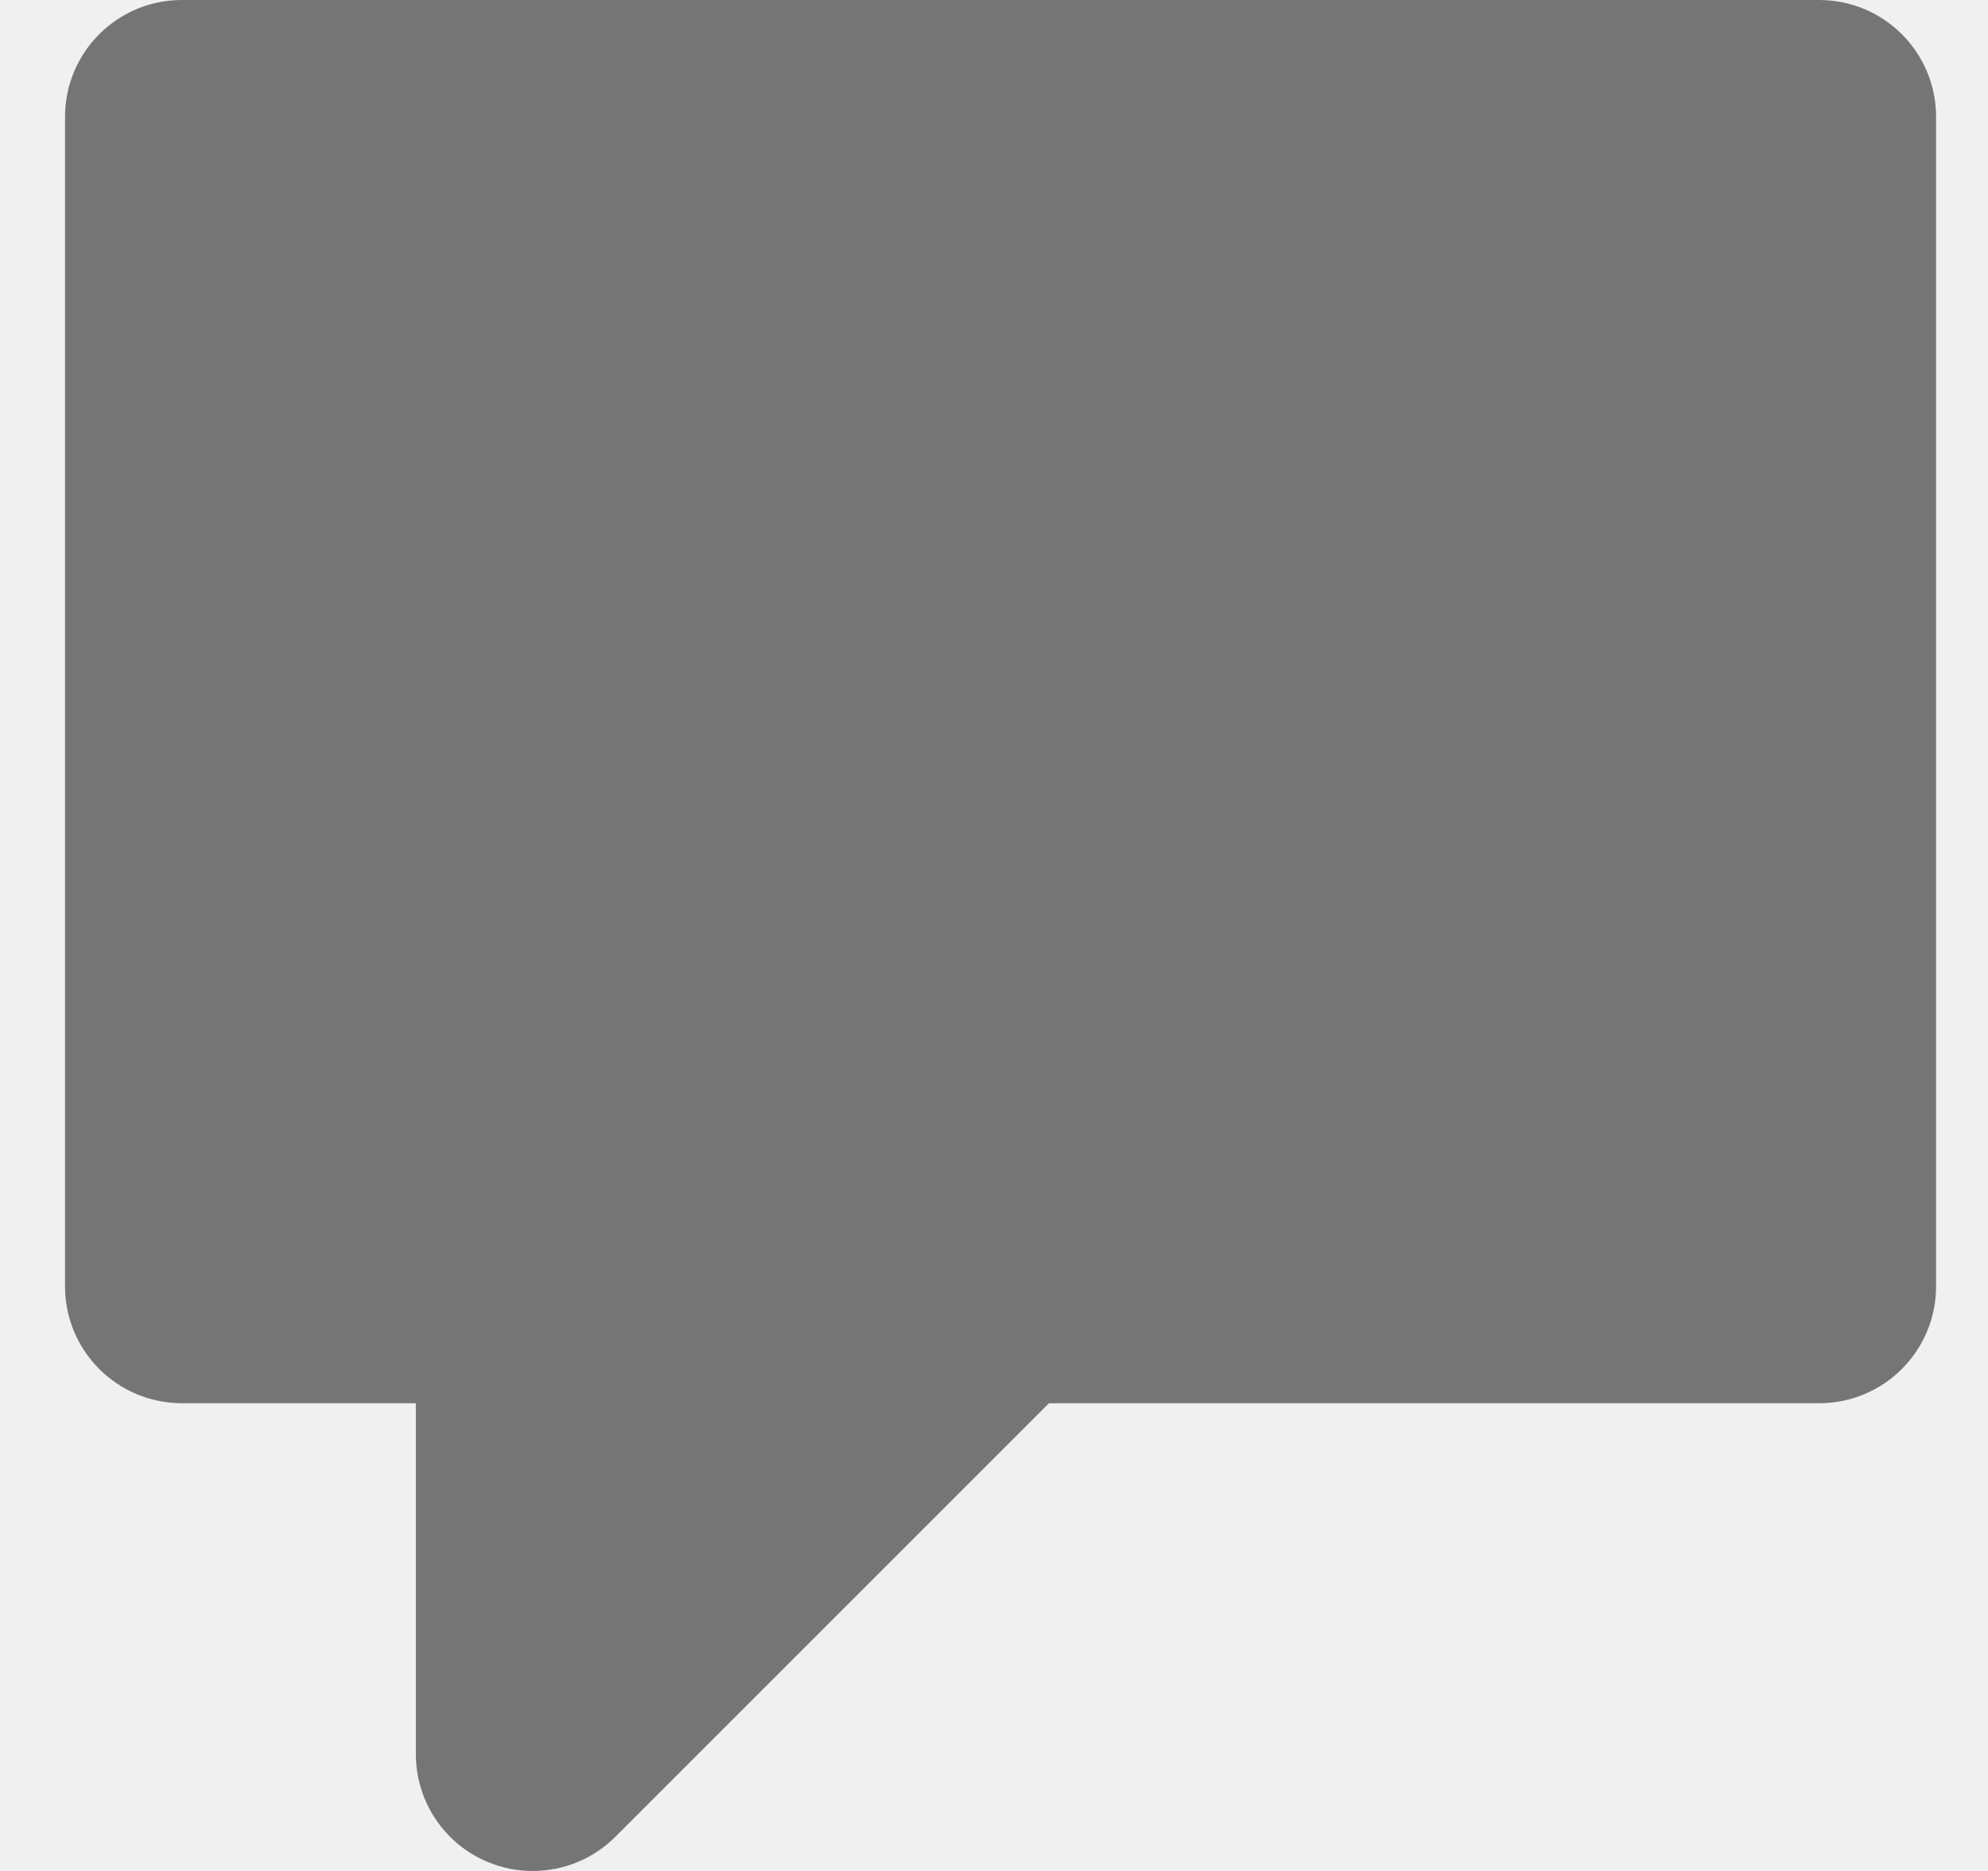
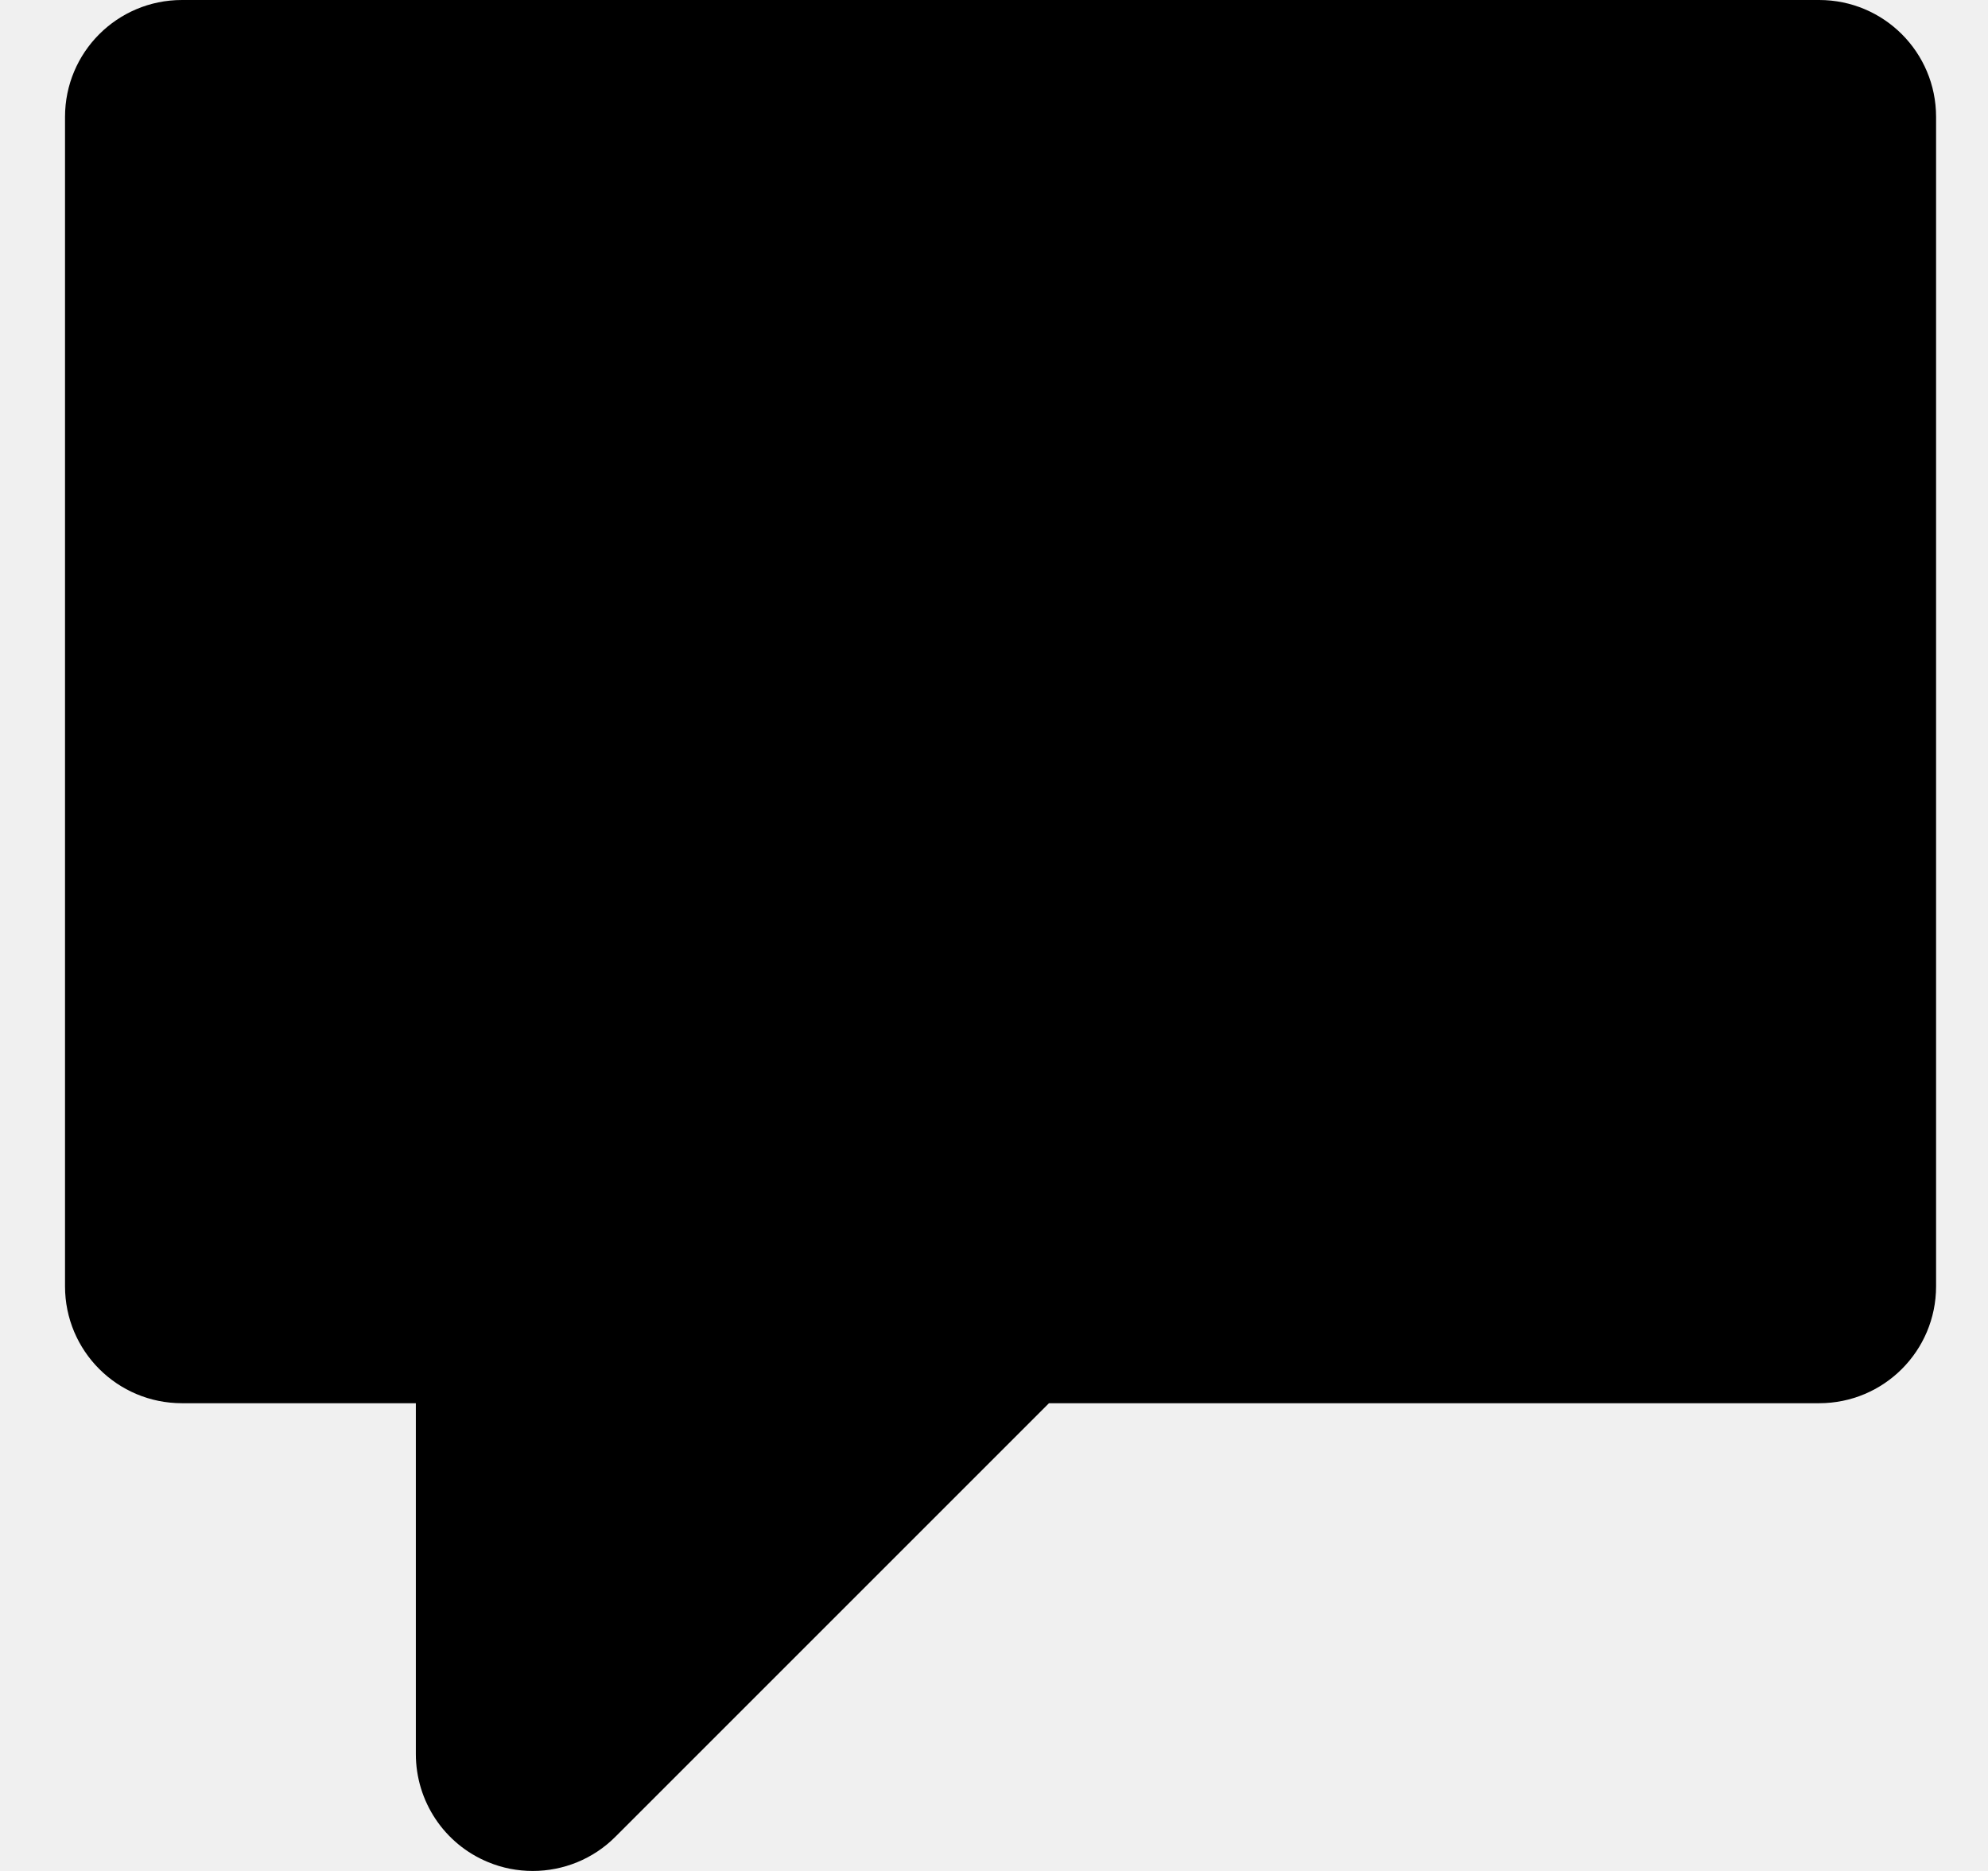
<svg xmlns="http://www.w3.org/2000/svg" width="17" height="16" viewBox="0 0 17 16" fill="none">
  <g clip-path="url(#clip0_9_191)">
-     <path fill-rule="evenodd" clip-rule="evenodd" d="M15.556 0H1.556C1.003 0 0.556 0.447 0.556 1V11C0.556 11.553 1.003 12 1.556 12H3.556V15C3.556 15.404 3.799 15.77 4.173 15.924C4.297 15.976 4.427 16 4.556 16C4.816 16 5.072 15.899 5.263 15.707L8.97 12H15.556C16.109 12 16.556 11.553 16.556 11V1C16.556 0.447 16.109 0 15.556 0Z" fill="#757575" />
+     <path fill-rule="evenodd" clip-rule="evenodd" d="M15.556 0H1.556C1.003 0 0.556 0.447 0.556 1V11C0.556 11.553 1.003 12 1.556 12H3.556V15C3.556 15.404 3.799 15.77 4.173 15.924C4.297 15.976 4.427 16 4.556 16C4.816 16 5.072 15.899 5.263 15.707L8.97 12H15.556C16.109 12 16.556 11.553 16.556 11V1C16.556 0.447 16.109 0 15.556 0Z" fill="currentColor" />
  </g>
  <defs>
    <clipPath id="clip0_9_191">
      <rect width="16" height="16" fill="white" transform="translate(0.556152)" />
    </clipPath>
  </defs>
</svg>
